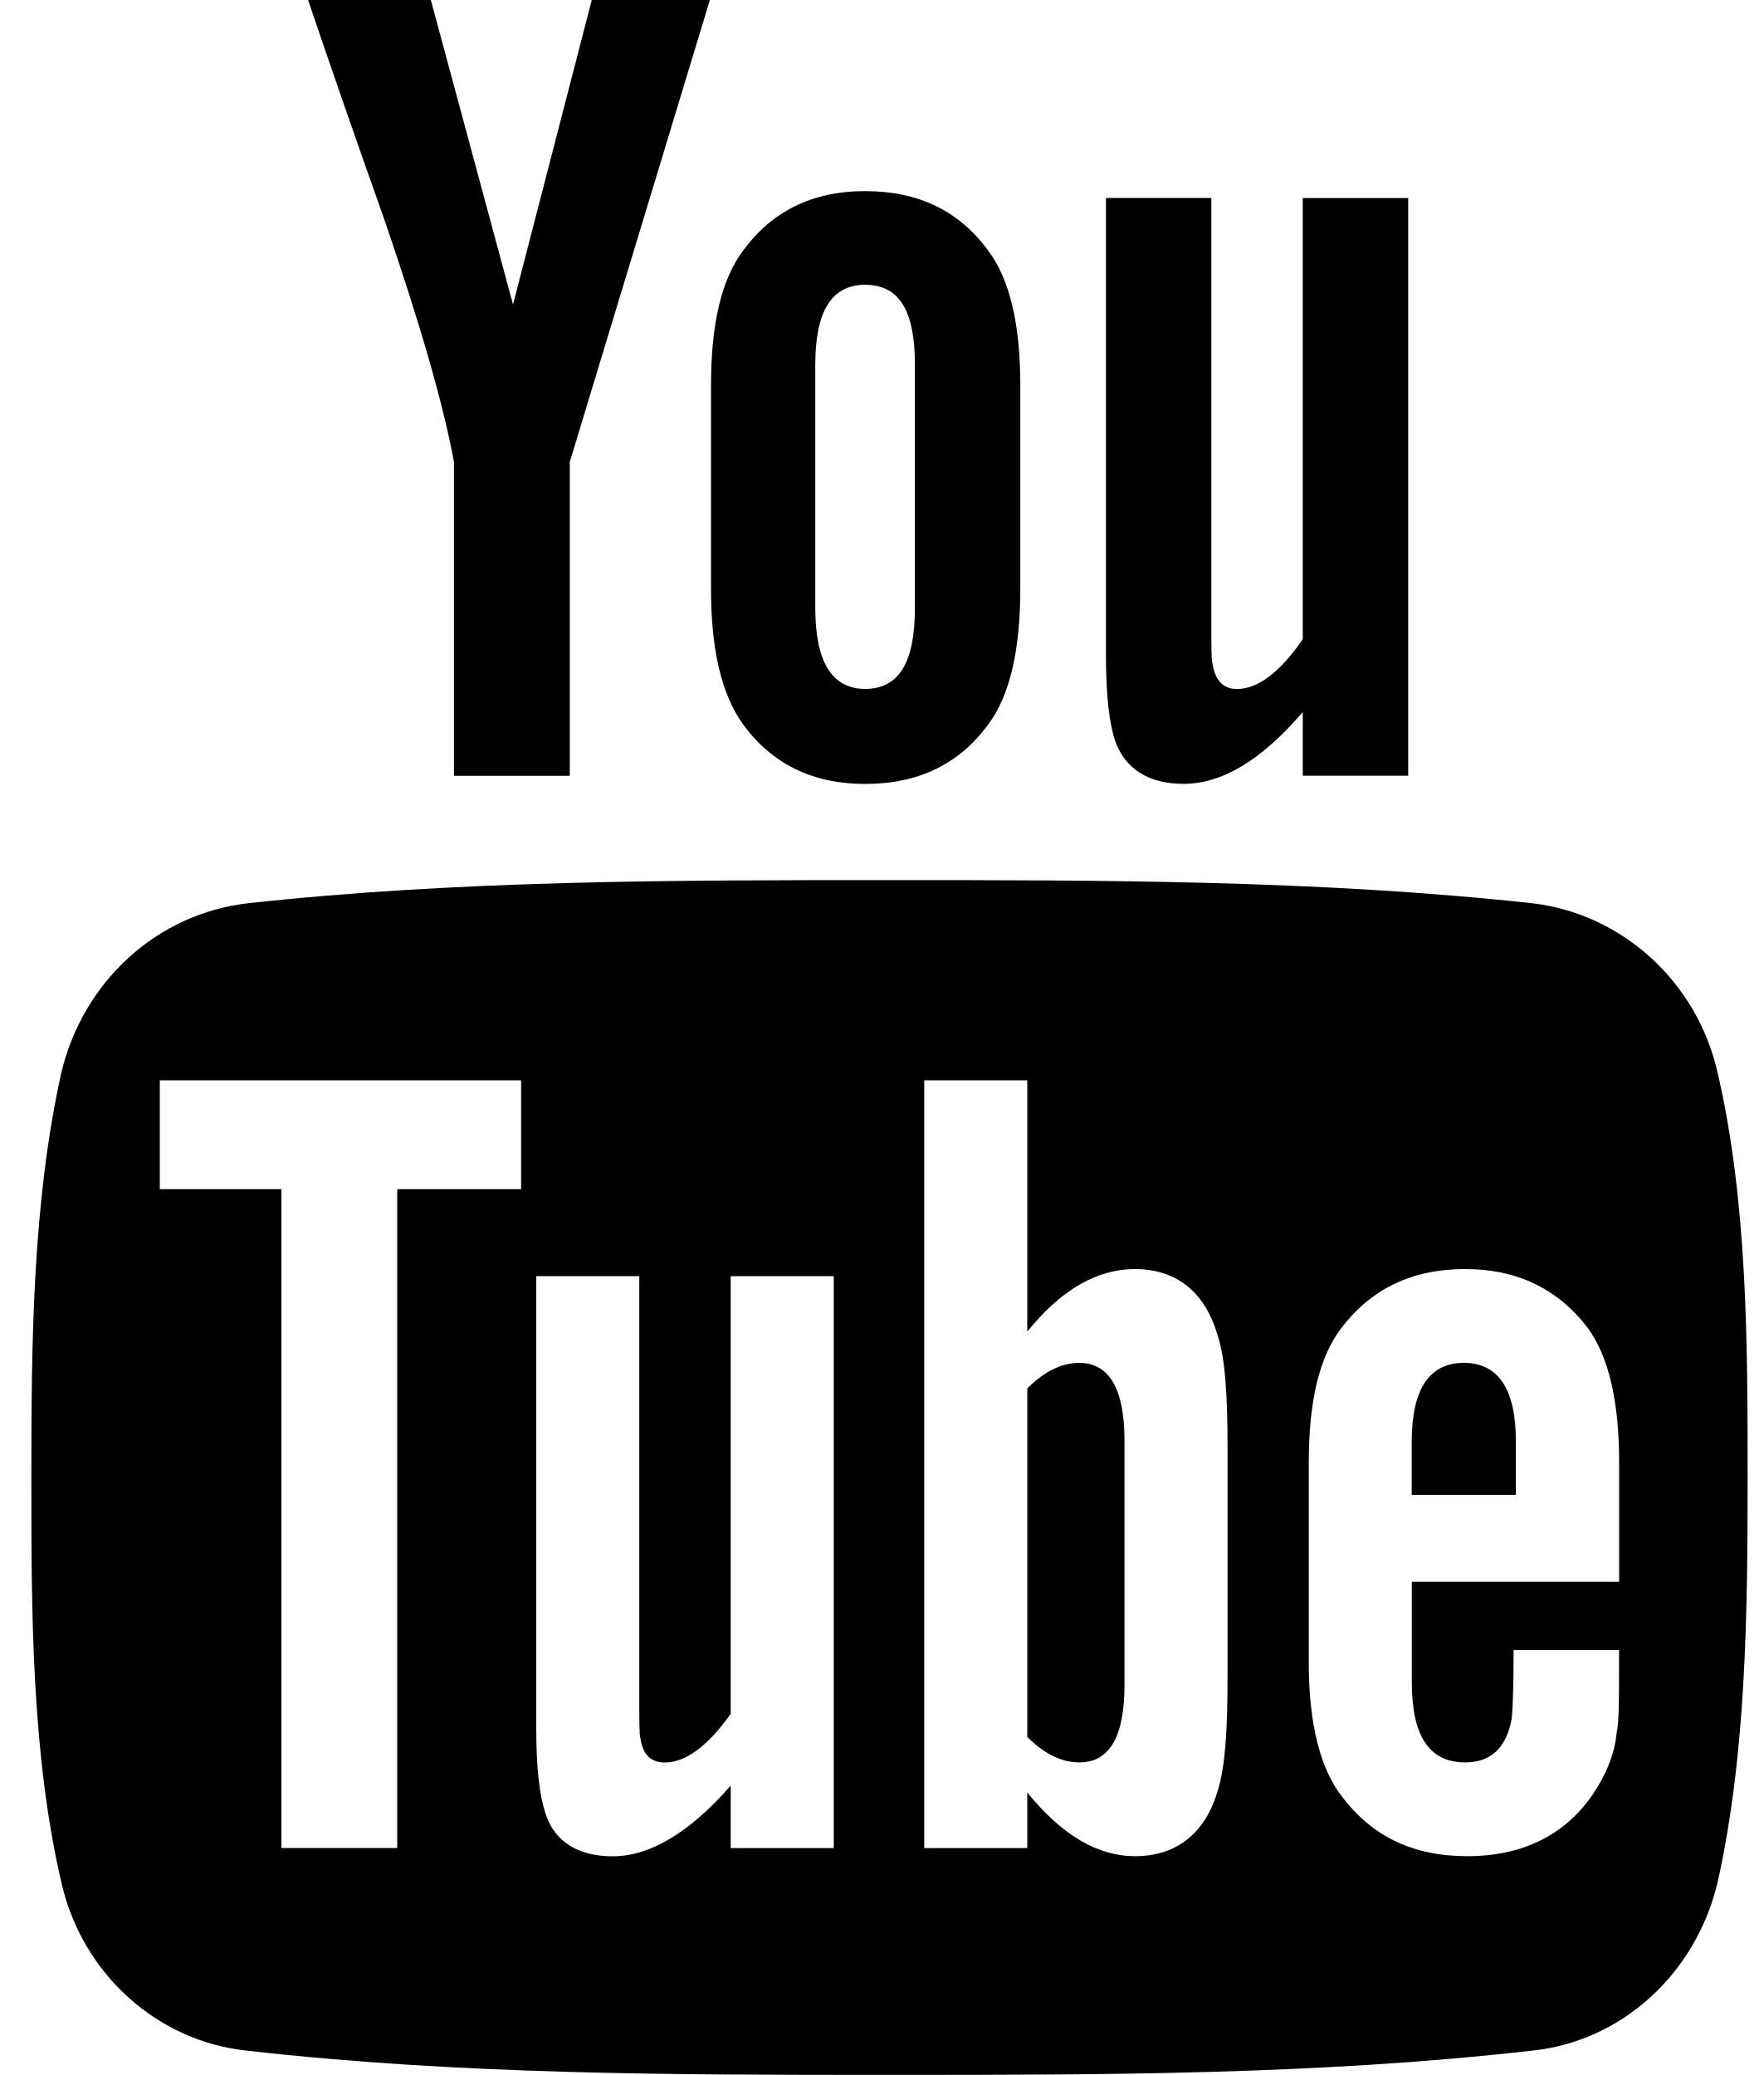
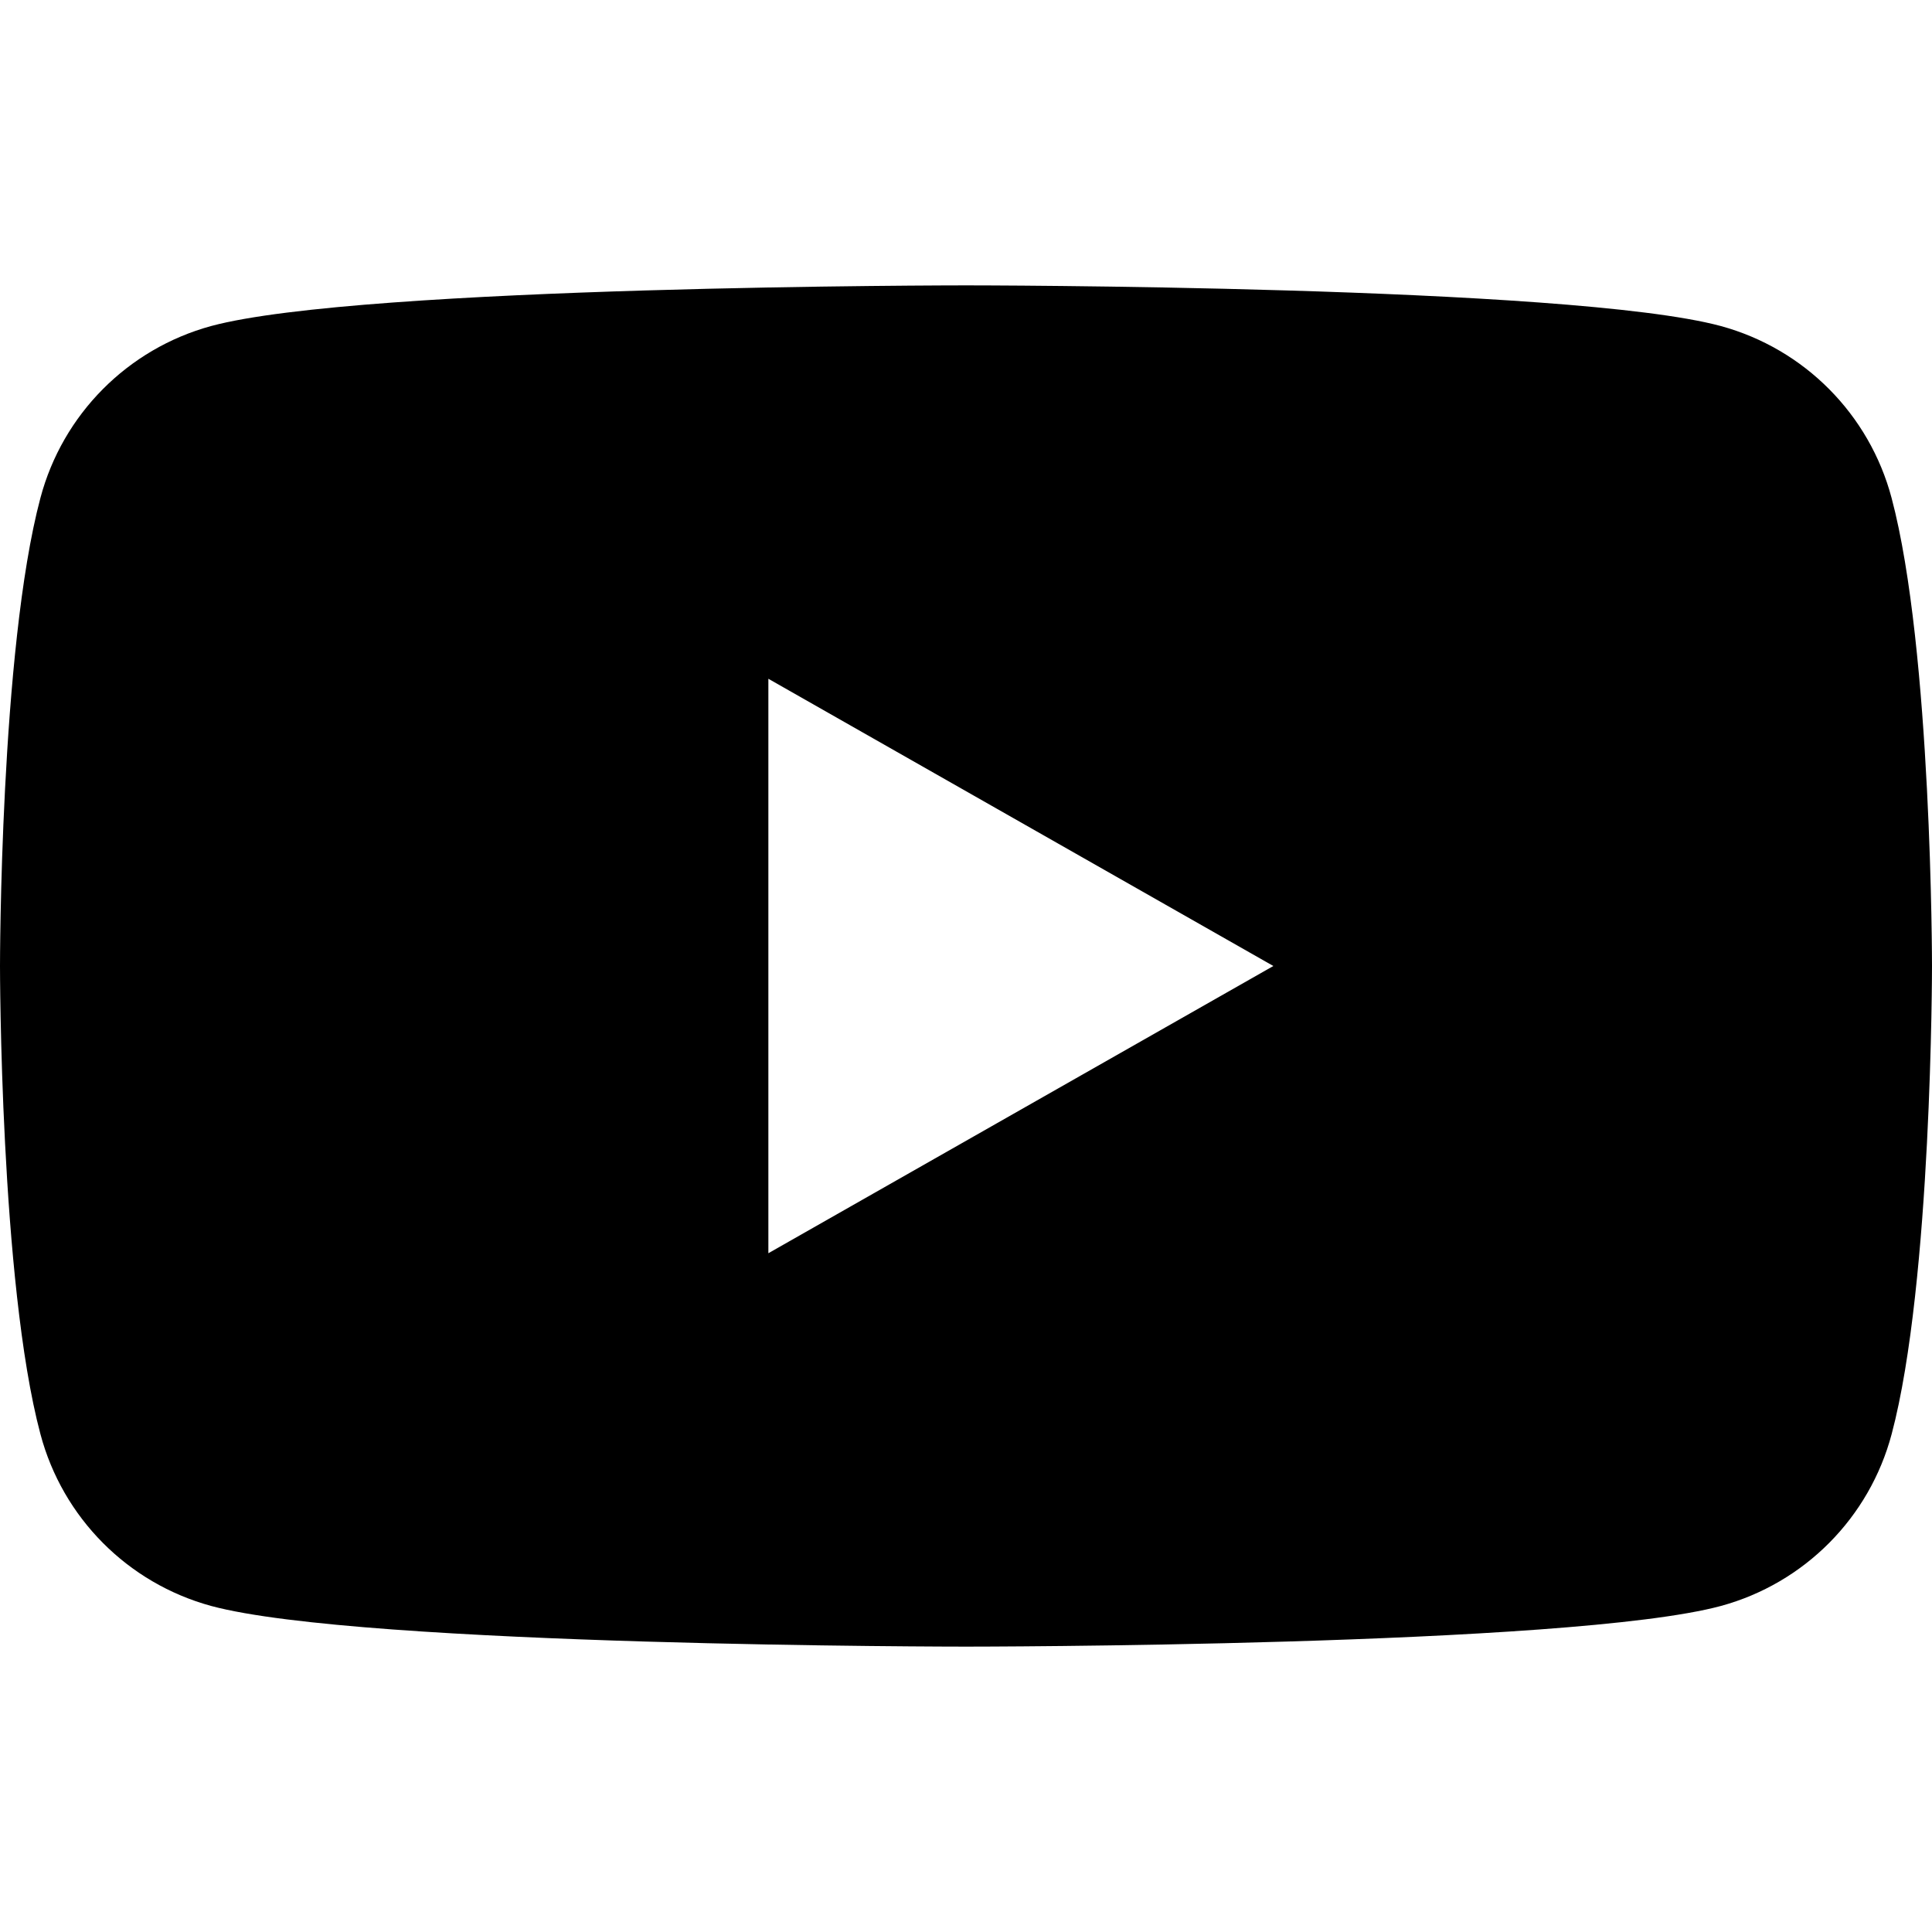
- <svg xmlns="http://www.w3.org/2000/svg" version="1.1" width="17" height="20" viewBox="0 0 17 20">
-   <path d="M10.837 13.884v2.355c0 0.502-0.145 0.748-0.435 0.748-0.167 0-0.335-0.078-0.502-0.246v-3.359c0.167-0.167 0.335-0.246 0.502-0.246 0.29 0 0.435 0.257 0.435 0.748zM14.609 13.895v0.513h-1.004v-0.513c0-0.502 0.167-0.759 0.502-0.759s0.502 0.257 0.502 0.759zM3.828 11.462h1.194v-1.049h-3.482v1.049h1.172v6.35h1.116v-6.35zM7.042 17.813h0.993v-5.513h-0.993v4.219c-0.223 0.313-0.435 0.469-0.636 0.469-0.134 0-0.212-0.078-0.234-0.234-0.011-0.033-0.011-0.156-0.011-0.391v-4.063h-0.993v4.364c0 0.391 0.033 0.647 0.089 0.815 0.089 0.279 0.324 0.413 0.647 0.413 0.357 0 0.737-0.223 1.138-0.681v0.603zM11.83 16.161v-2.199c0-0.513-0.022-0.882-0.1-1.105-0.123-0.413-0.402-0.625-0.792-0.625-0.368 0-0.714 0.201-1.038 0.603v-2.422h-0.993v7.4h0.993v-0.536c0.335 0.413 0.681 0.614 1.038 0.614 0.391 0 0.67-0.212 0.792-0.614 0.078-0.234 0.1-0.603 0.1-1.116zM15.603 16.049v-0.145h-1.016c0 0.402-0.011 0.625-0.022 0.681-0.056 0.268-0.201 0.402-0.446 0.402-0.346 0-0.513-0.257-0.513-0.77v-0.971h1.998v-1.15c0-0.592-0.1-1.016-0.301-1.295-0.29-0.379-0.681-0.569-1.183-0.569-0.513 0-0.904 0.19-1.194 0.569-0.212 0.279-0.313 0.703-0.313 1.295v1.931c0 0.592 0.112 1.027 0.324 1.295 0.29 0.379 0.681 0.569 1.205 0.569s0.938-0.201 1.205-0.592c0.123-0.179 0.212-0.379 0.234-0.603 0.022-0.1 0.022-0.324 0.022-0.647zM8.817 5.859v-2.344c0-0.513-0.145-0.77-0.48-0.77-0.324 0-0.48 0.257-0.48 0.77v2.344c0 0.513 0.156 0.781 0.48 0.781 0.335 0 0.48-0.268 0.48-0.781zM16.842 14.241c0 1.283-0.011 2.656-0.29 3.906-0.212 0.882-0.926 1.529-1.786 1.618-2.054 0.234-4.129 0.234-6.194 0.234s-4.141 0-6.194-0.234c-0.859-0.089-1.585-0.737-1.786-1.618-0.29-1.25-0.29-2.623-0.29-3.906v0c0-1.295 0.011-2.656 0.29-3.906 0.212-0.882 0.926-1.529 1.797-1.629 2.042-0.223 4.118-0.223 6.183-0.223s4.141 0 6.194 0.223c0.859 0.1 1.585 0.748 1.786 1.629 0.29 1.25 0.29 2.612 0.29 3.906zM5.703 0h1.138l-1.35 4.453v3.025h-1.116v-3.025c-0.1-0.547-0.324-1.328-0.681-2.366-0.246-0.692-0.491-1.395-0.725-2.087h1.183l0.792 2.935zM9.833 3.717v1.953c0 0.592-0.1 1.038-0.313 1.317-0.279 0.379-0.67 0.569-1.183 0.569-0.502 0-0.893-0.19-1.172-0.569-0.212-0.29-0.313-0.725-0.313-1.317v-1.953c0-0.592 0.1-1.027 0.313-1.306 0.279-0.379 0.67-0.569 1.172-0.569 0.513 0 0.904 0.19 1.183 0.569 0.212 0.279 0.313 0.714 0.313 1.306zM13.571 1.908v5.569h-1.016v-0.614c-0.402 0.469-0.781 0.692-1.15 0.692-0.324 0-0.558-0.134-0.658-0.413-0.056-0.167-0.089-0.435-0.089-0.837v-4.397h1.016v4.096c0 0.234 0 0.368 0.011 0.391 0.022 0.156 0.1 0.246 0.234 0.246 0.201 0 0.413-0.156 0.636-0.48v-4.252h1.016z" />
+ <svg xmlns="http://www.w3.org/2000/svg" role="img" viewBox="0 0 24 24">
+   <path d="M23.498 6.186a3.016 3.016 0 0 0-2.122-2.136C19.505 3.545 12 3.545 12 3.545s-7.505 0-9.377.505A3.017 3.017 0 0 0 .502 6.186C0 8.07 0 12 0 12s0 3.93.502 5.814a3.016 3.016 0 0 0 2.122 2.136c1.871.505 9.376.505 9.376.505s7.505 0 9.377-.505a3.015 3.015 0 0 0 2.122-2.136C24 15.93 24 12 24 12s0-3.93-.502-5.814zM9.545 15.568V8.432L15.818 12l-6.273 3.568z" />
</svg>
